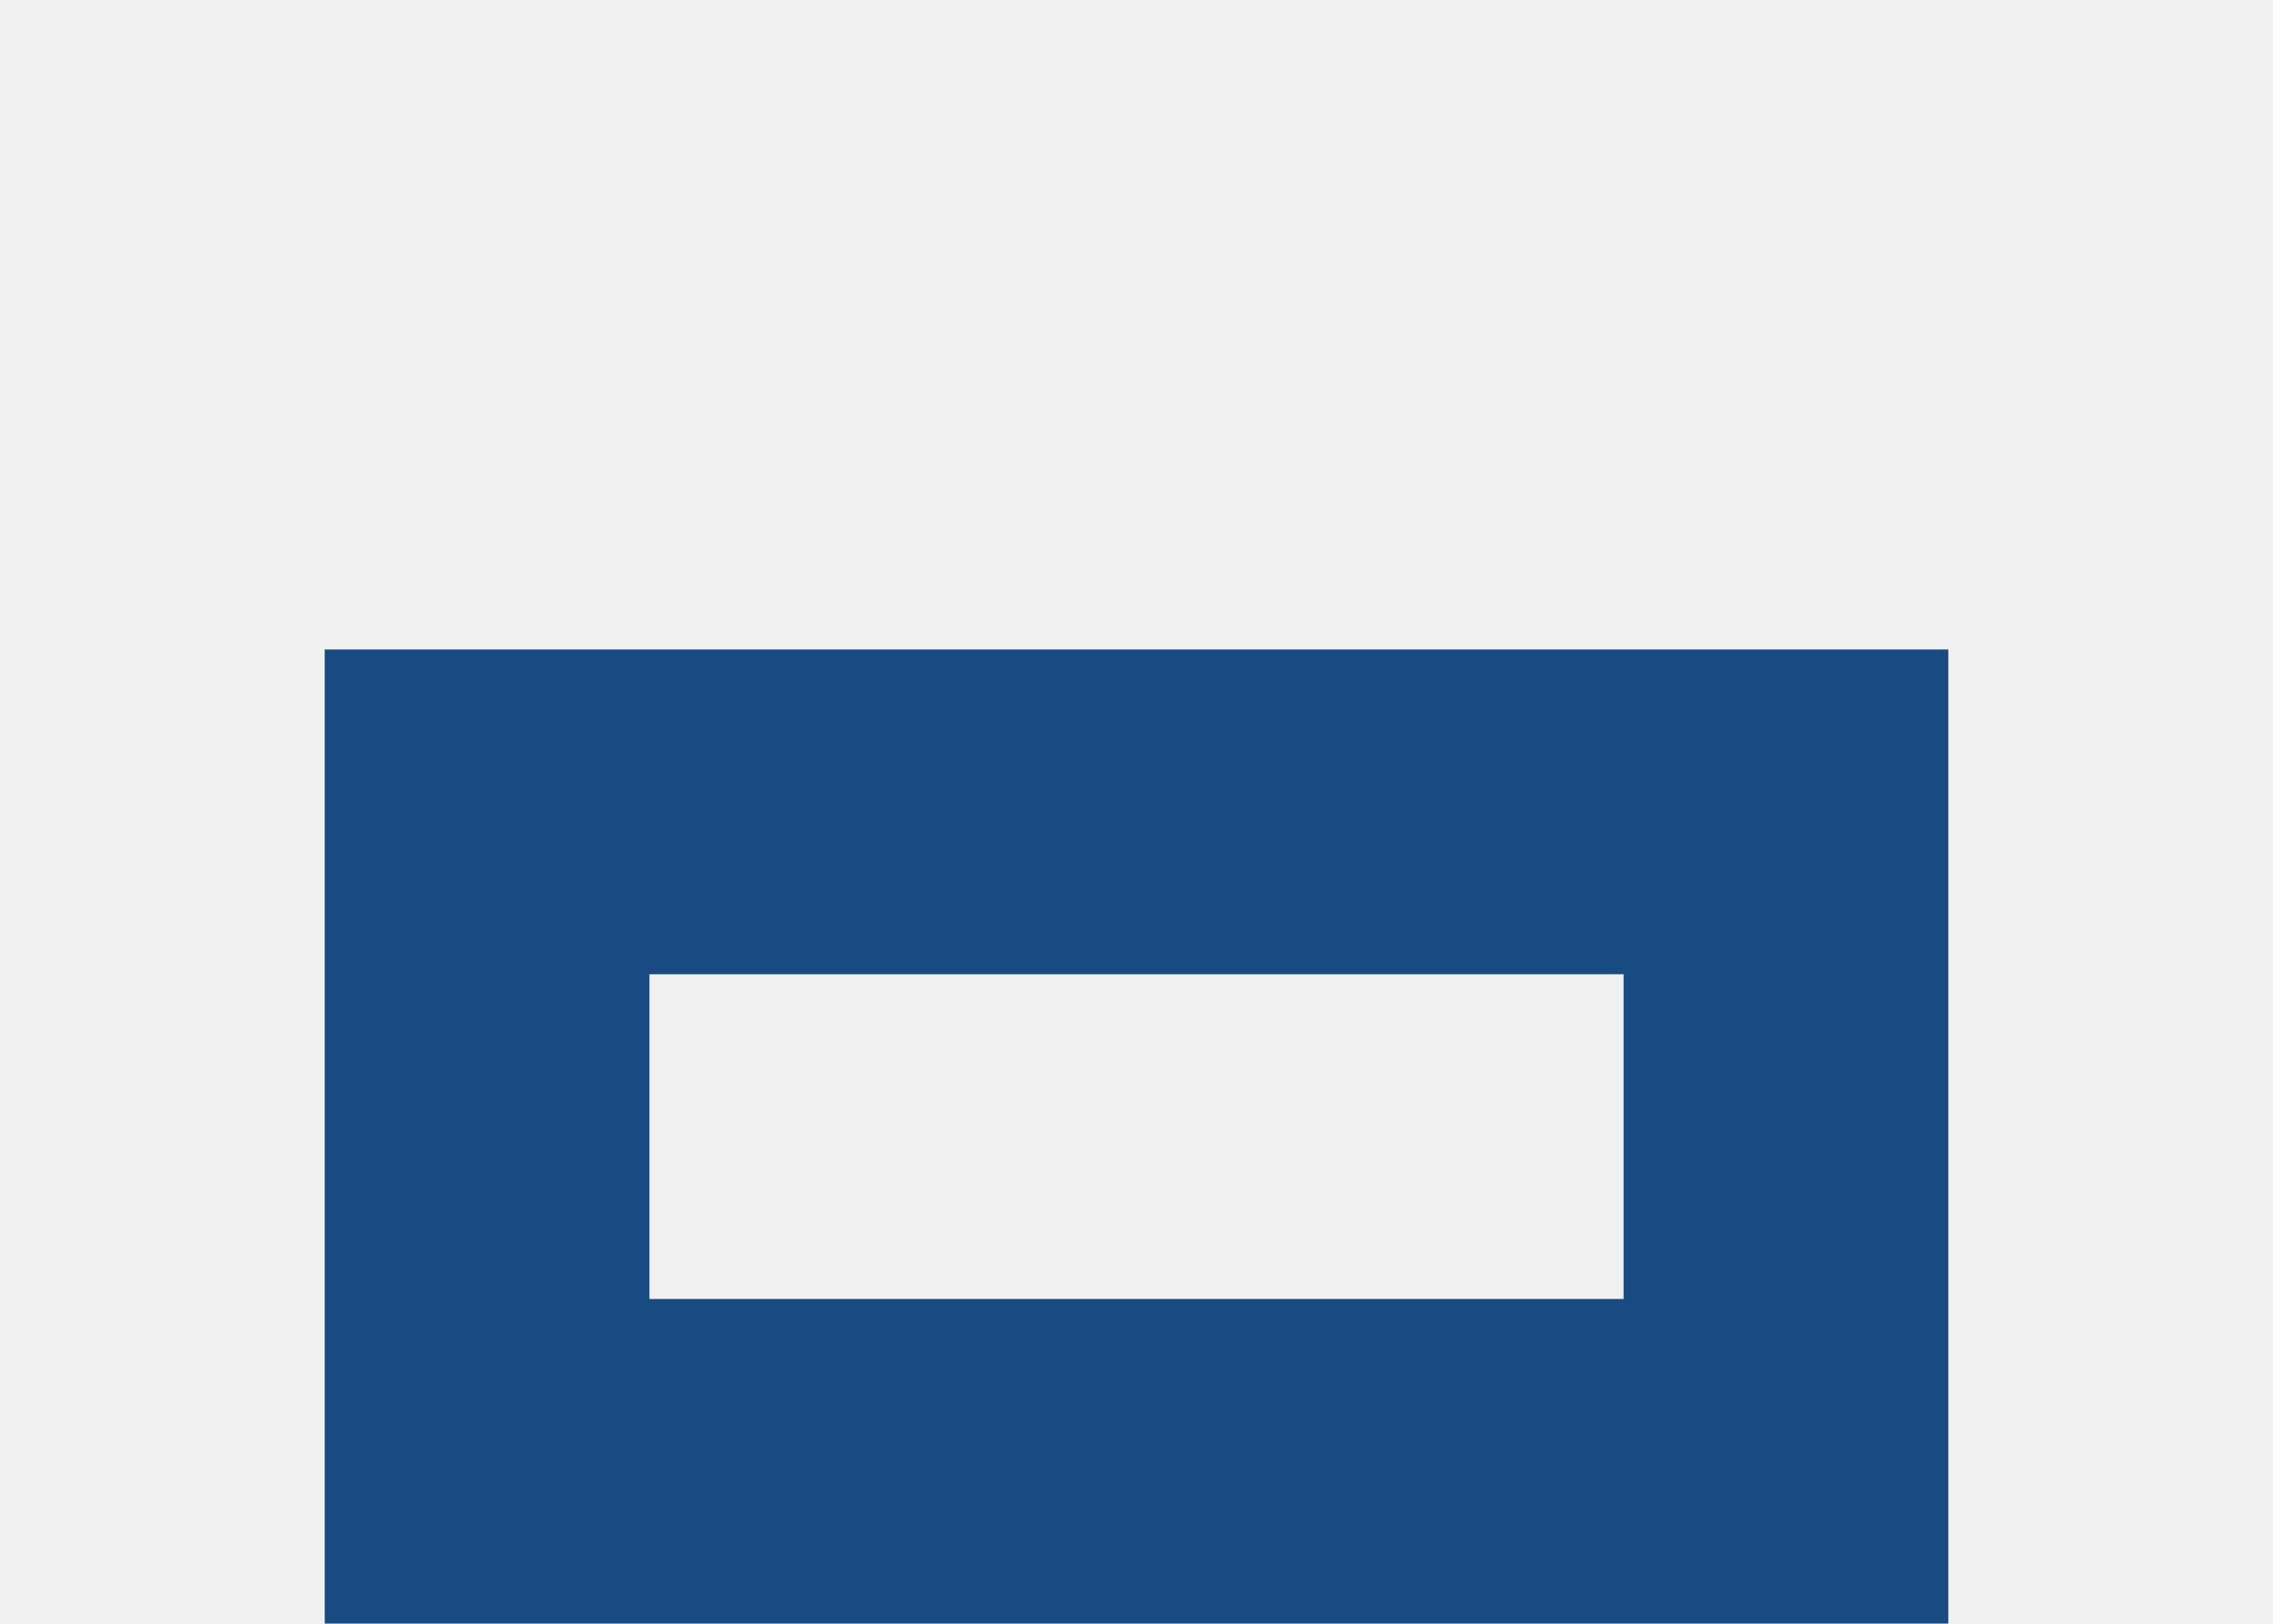
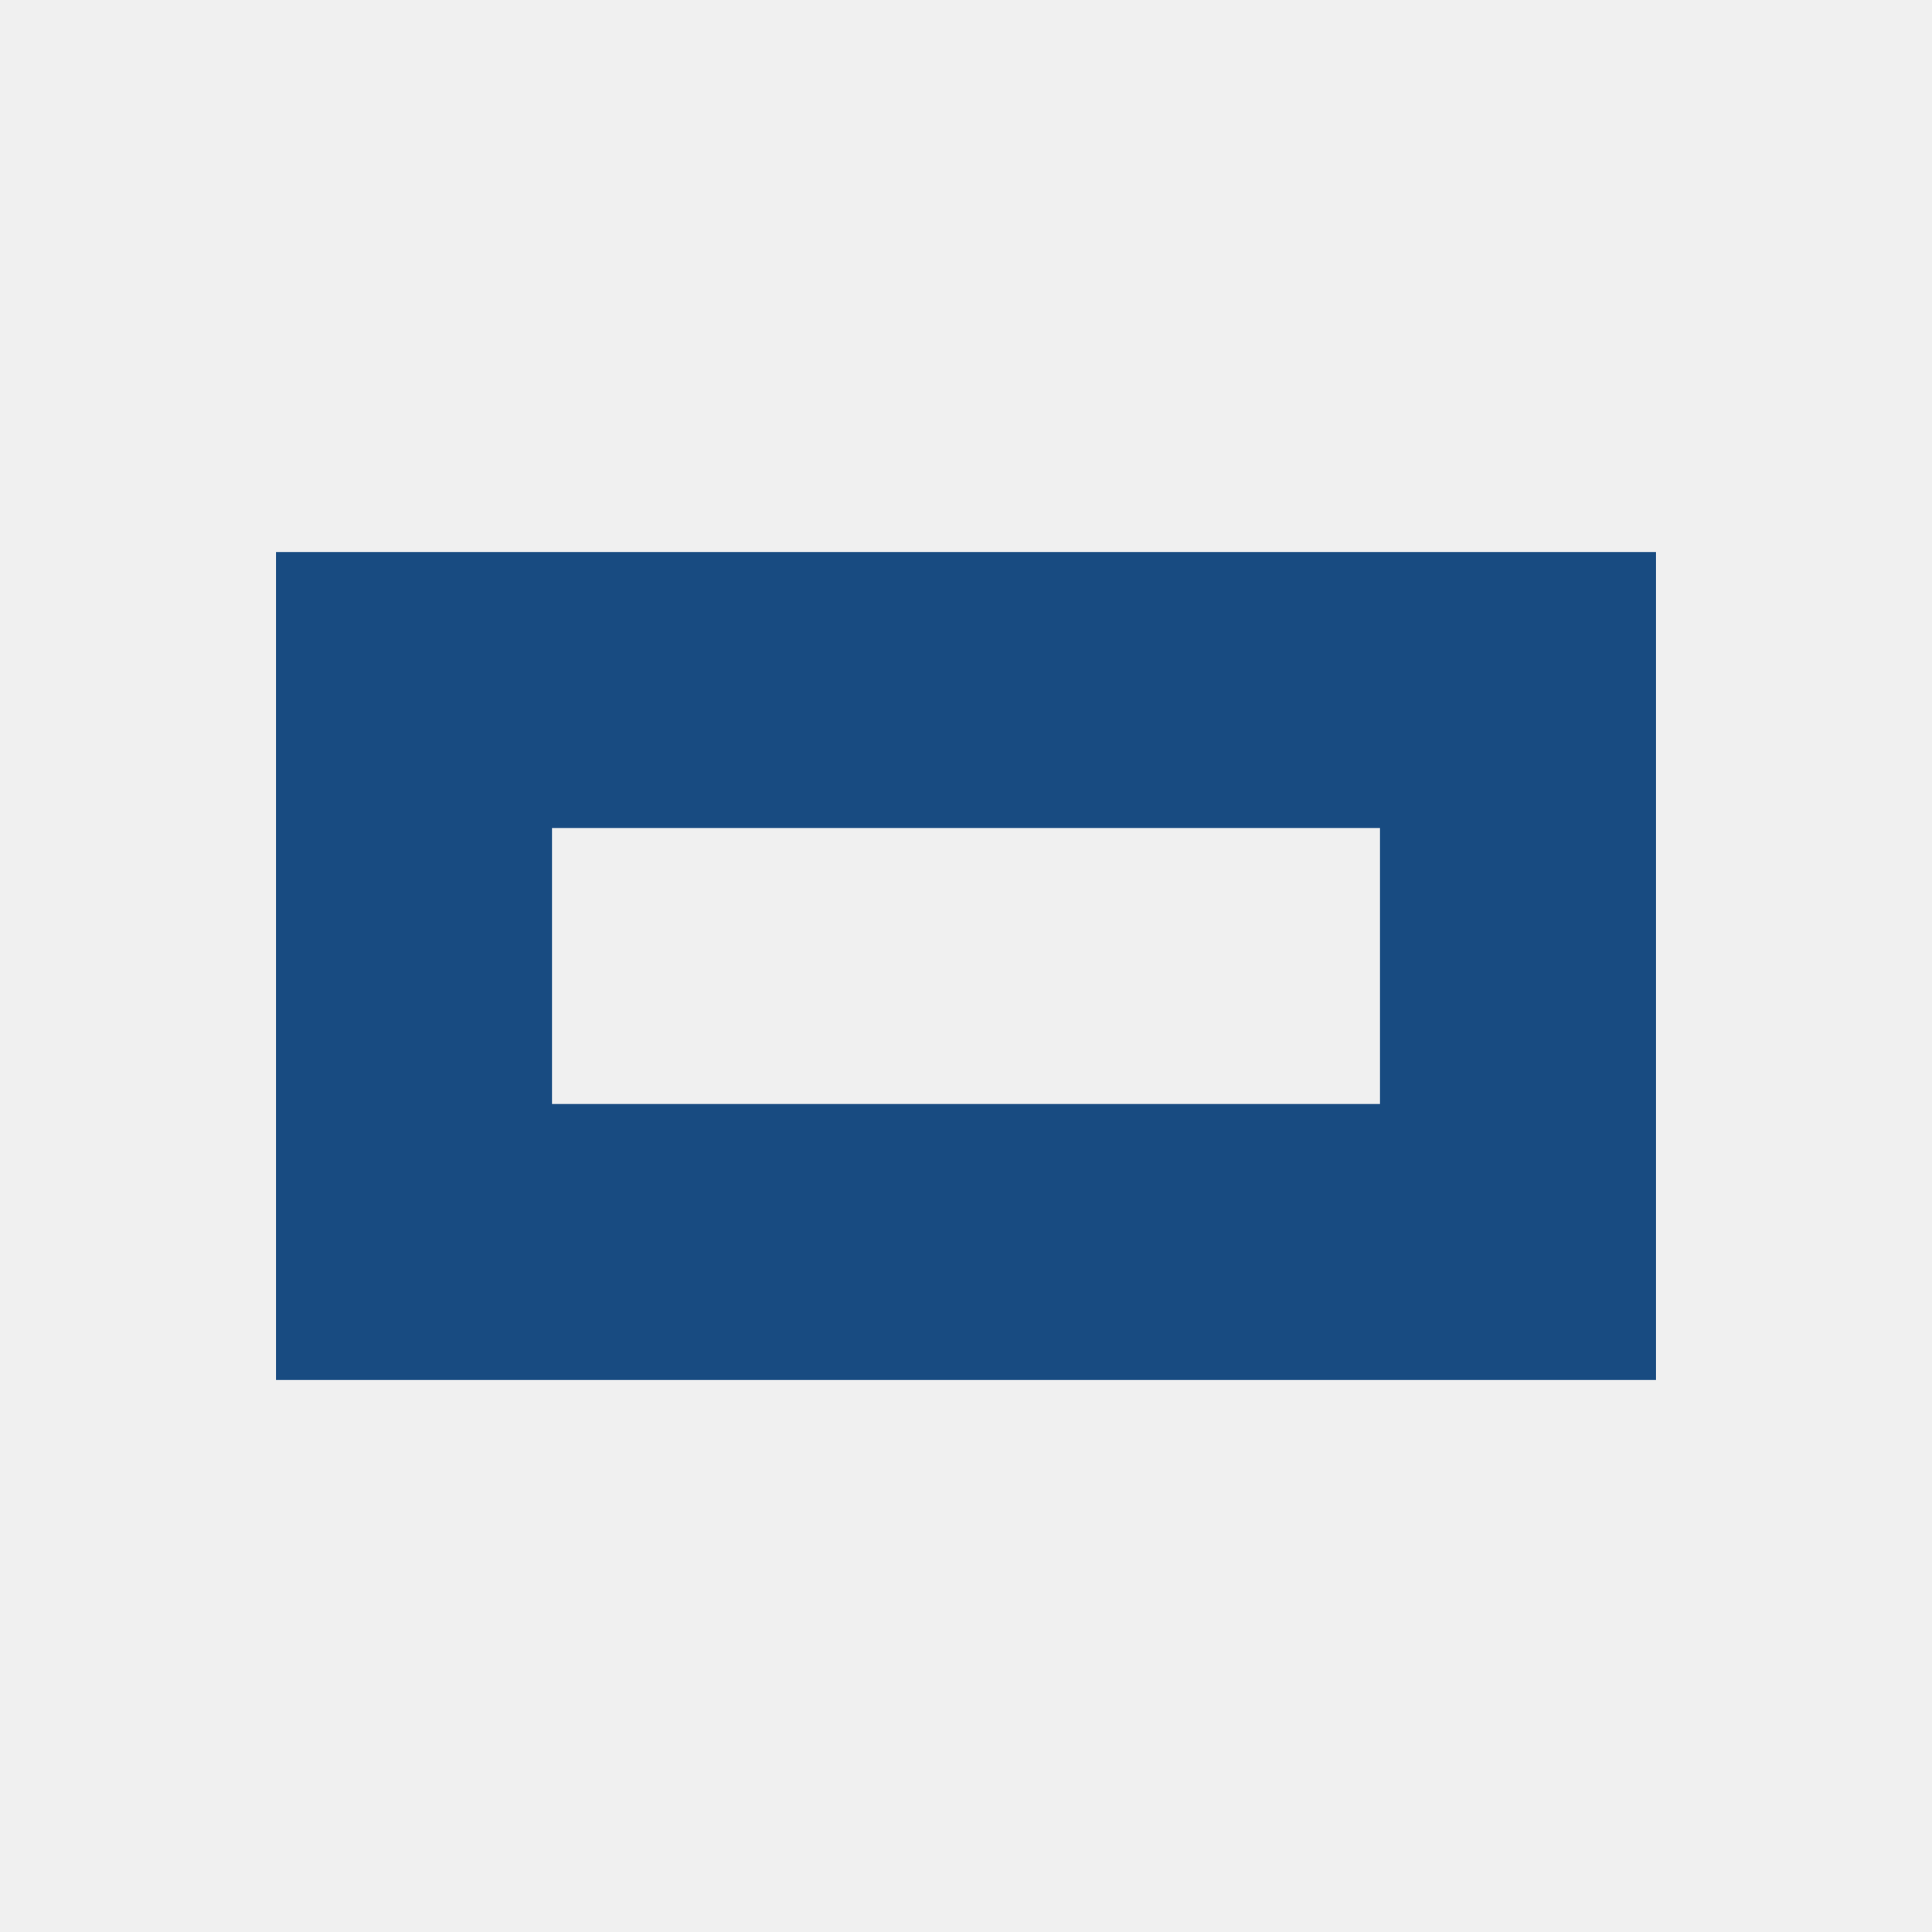
- <svg xmlns="http://www.w3.org/2000/svg" version="1.1" baseProfile="full" width="700" height="500">
+ <svg xmlns="http://www.w3.org/2000/svg" version="1.1" baseProfile="full" width="700" height="700">
  <defs>
    <mask id="hole">
      <rect width="100%" height="100%" fill="white" />
      <rect x="200" y="300" width="300" height="100" />
    </mask>
  </defs>
  <rect x="100" y="200" width="500" height="300" fill="#184b81" mask="url(#hole)" />
</svg>
